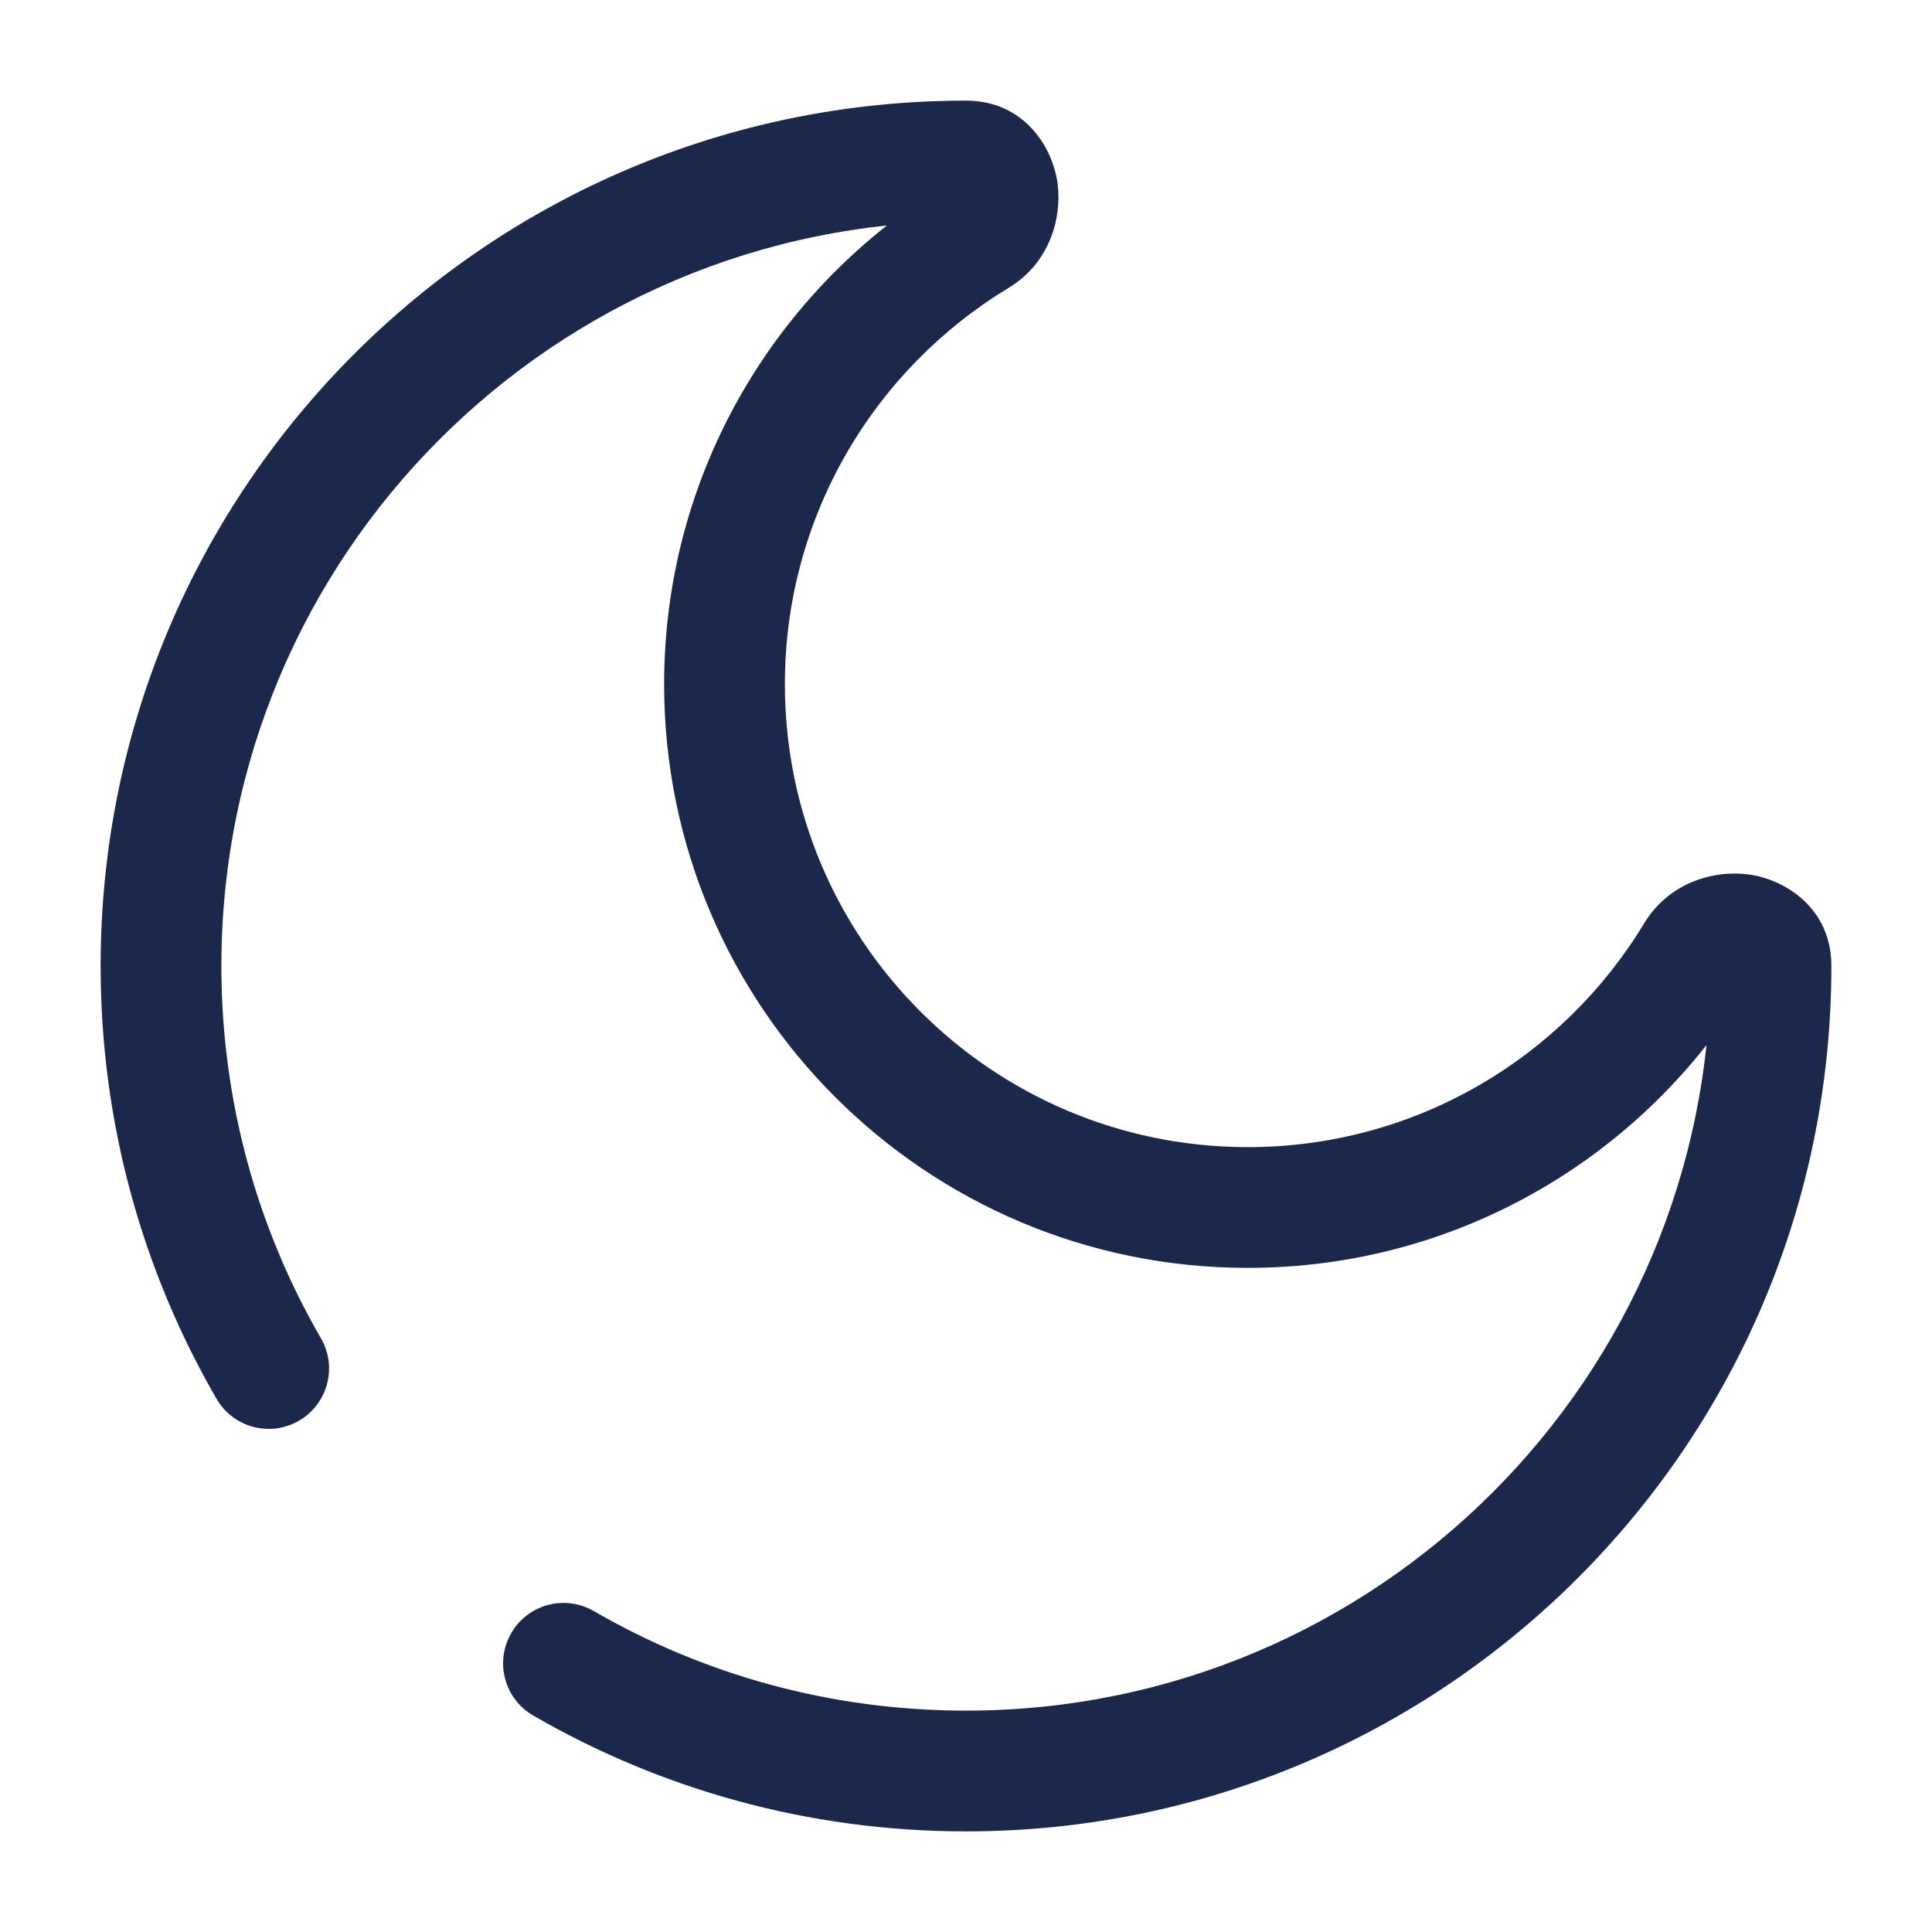
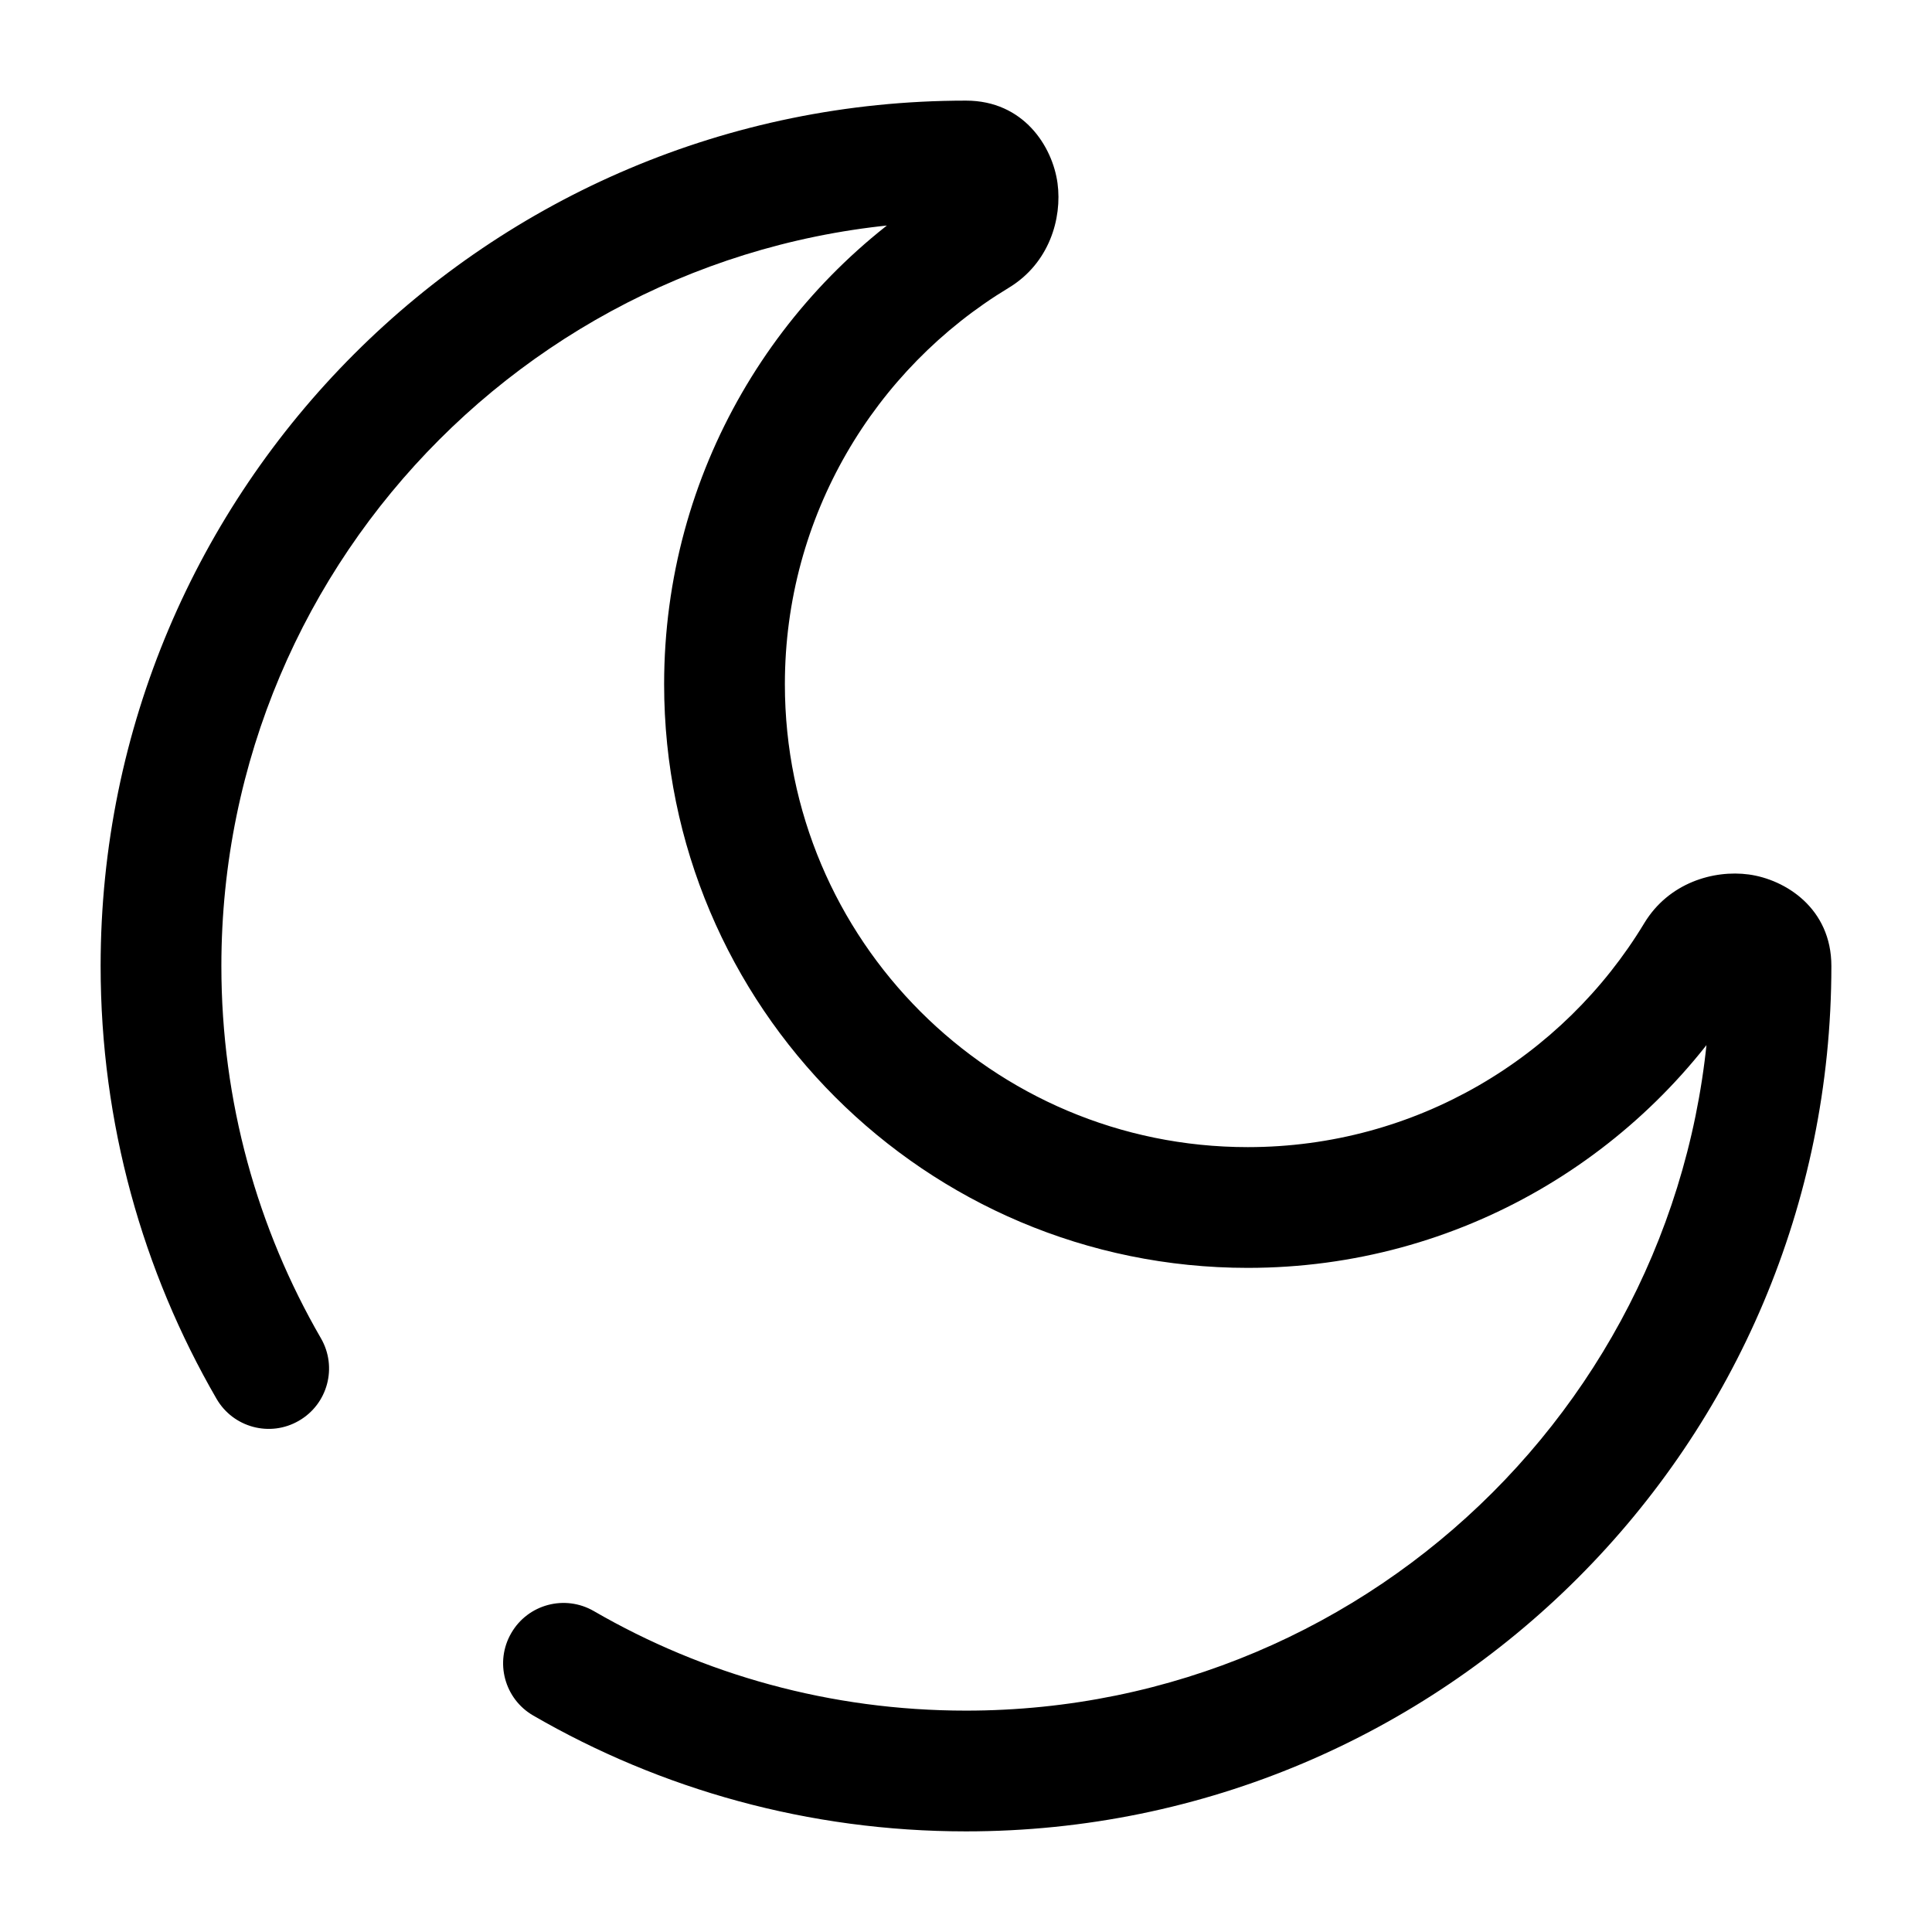
<svg xmlns="http://www.w3.org/2000/svg" width="800px" height="800px" viewBox="0 0 24 24" fill="none">
-   <path d="M21.067 11.857L20.425 11.469L21.067 11.857ZM12.143 2.933L11.755 2.291V2.291L12.143 2.933ZM7.376 20.013C7.017 19.806 6.558 19.928 6.351 20.287C6.143 20.645 6.266 21.104 6.624 21.311L7.376 20.013ZM2.689 17.375C2.896 17.734 3.355 17.857 3.713 17.649C4.072 17.442 4.194 16.983 3.987 16.625L2.689 17.375ZM21.25 12C21.25 17.109 17.109 21.25 12 21.25V22.75C17.937 22.75 22.75 17.937 22.75 12H21.25ZM2.75 12C2.75 6.891 6.891 2.75 12 2.75V1.25C6.063 1.25 1.25 6.063 1.25 12H2.75ZM15.5 14.25C12.324 14.25 9.75 11.676 9.75 8.5H8.25C8.25 12.504 11.496 15.75 15.5 15.75V14.25ZM20.425 11.469C19.417 13.137 17.588 14.25 15.5 14.25V15.75C18.135 15.75 20.441 14.344 21.709 12.245L20.425 11.469ZM9.75 8.5C9.75 6.412 10.863 4.583 12.531 3.575L11.755 2.291C9.656 3.559 8.25 5.865 8.25 8.5H9.75ZM12 2.75C11.912 2.75 11.808 2.71 11.732 2.632C11.669 2.565 11.654 2.502 11.65 2.477C11.646 2.446 11.648 2.356 11.755 2.291L12.531 3.575C13.034 3.271 13.196 2.714 13.137 2.276C13.075 1.821 12.717 1.25 12 1.25V2.75ZM21.709 12.245C21.644 12.352 21.554 12.354 21.523 12.35C21.498 12.346 21.435 12.331 21.368 12.268C21.29 12.192 21.25 12.088 21.25 12H22.75C22.75 11.283 22.179 10.925 21.724 10.863C21.286 10.804 20.729 10.966 20.425 11.469L21.709 12.245ZM12 21.25C10.314 21.25 8.735 20.8 7.376 20.013L6.624 21.311C8.206 22.227 10.043 22.75 12 22.75V21.25ZM3.987 16.625C3.2 15.265 2.75 13.686 2.75 12H1.25C1.25 13.957 1.774 15.794 2.689 17.375L3.987 16.625Z" fill="#1C274C" />
+   <path d="M21.067 11.857L20.425 11.469L21.067 11.857ZM12.143 2.933L11.755 2.291V2.291L12.143 2.933ZM7.376 20.013C7.017 19.806 6.558 19.928 6.351 20.287C6.143 20.645 6.266 21.104 6.624 21.311L7.376 20.013ZM2.689 17.375C2.896 17.734 3.355 17.857 3.713 17.649C4.072 17.442 4.194 16.983 3.987 16.625L2.689 17.375ZM21.25 12C21.25 17.109 17.109 21.25 12 21.25V22.75C17.937 22.75 22.75 17.937 22.75 12H21.25ZM2.75 12C2.75 6.891 6.891 2.75 12 2.75V1.25C6.063 1.25 1.25 6.063 1.25 12H2.75ZM15.5 14.25C12.324 14.25 9.75 11.676 9.75 8.5H8.25C8.25 12.504 11.496 15.75 15.5 15.75V14.25ZM20.425 11.469C19.417 13.137 17.588 14.25 15.5 14.25V15.75C18.135 15.75 20.441 14.344 21.709 12.245L20.425 11.469ZM9.75 8.5C9.75 6.412 10.863 4.583 12.531 3.575L11.755 2.291C9.656 3.559 8.25 5.865 8.25 8.5H9.75ZM12 2.75C11.912 2.75 11.808 2.71 11.732 2.632C11.669 2.565 11.654 2.502 11.65 2.477C11.646 2.446 11.648 2.356 11.755 2.291L12.531 3.575C13.034 3.271 13.196 2.714 13.137 2.276C13.075 1.821 12.717 1.25 12 1.25V2.75ZM21.709 12.245C21.644 12.352 21.554 12.354 21.523 12.35C21.498 12.346 21.435 12.331 21.368 12.268C21.29 12.192 21.25 12.088 21.25 12H22.75C22.75 11.283 22.179 10.925 21.724 10.863C21.286 10.804 20.729 10.966 20.425 11.469L21.709 12.245ZM12 21.25C10.314 21.25 8.735 20.8 7.376 20.013L6.624 21.311C8.206 22.227 10.043 22.75 12 22.75V21.25ZM3.987 16.625C3.2 15.265 2.75 13.686 2.75 12H1.25C1.25 13.957 1.774 15.794 2.689 17.375L3.987 16.625Z" fill="#000000" />
</svg>
